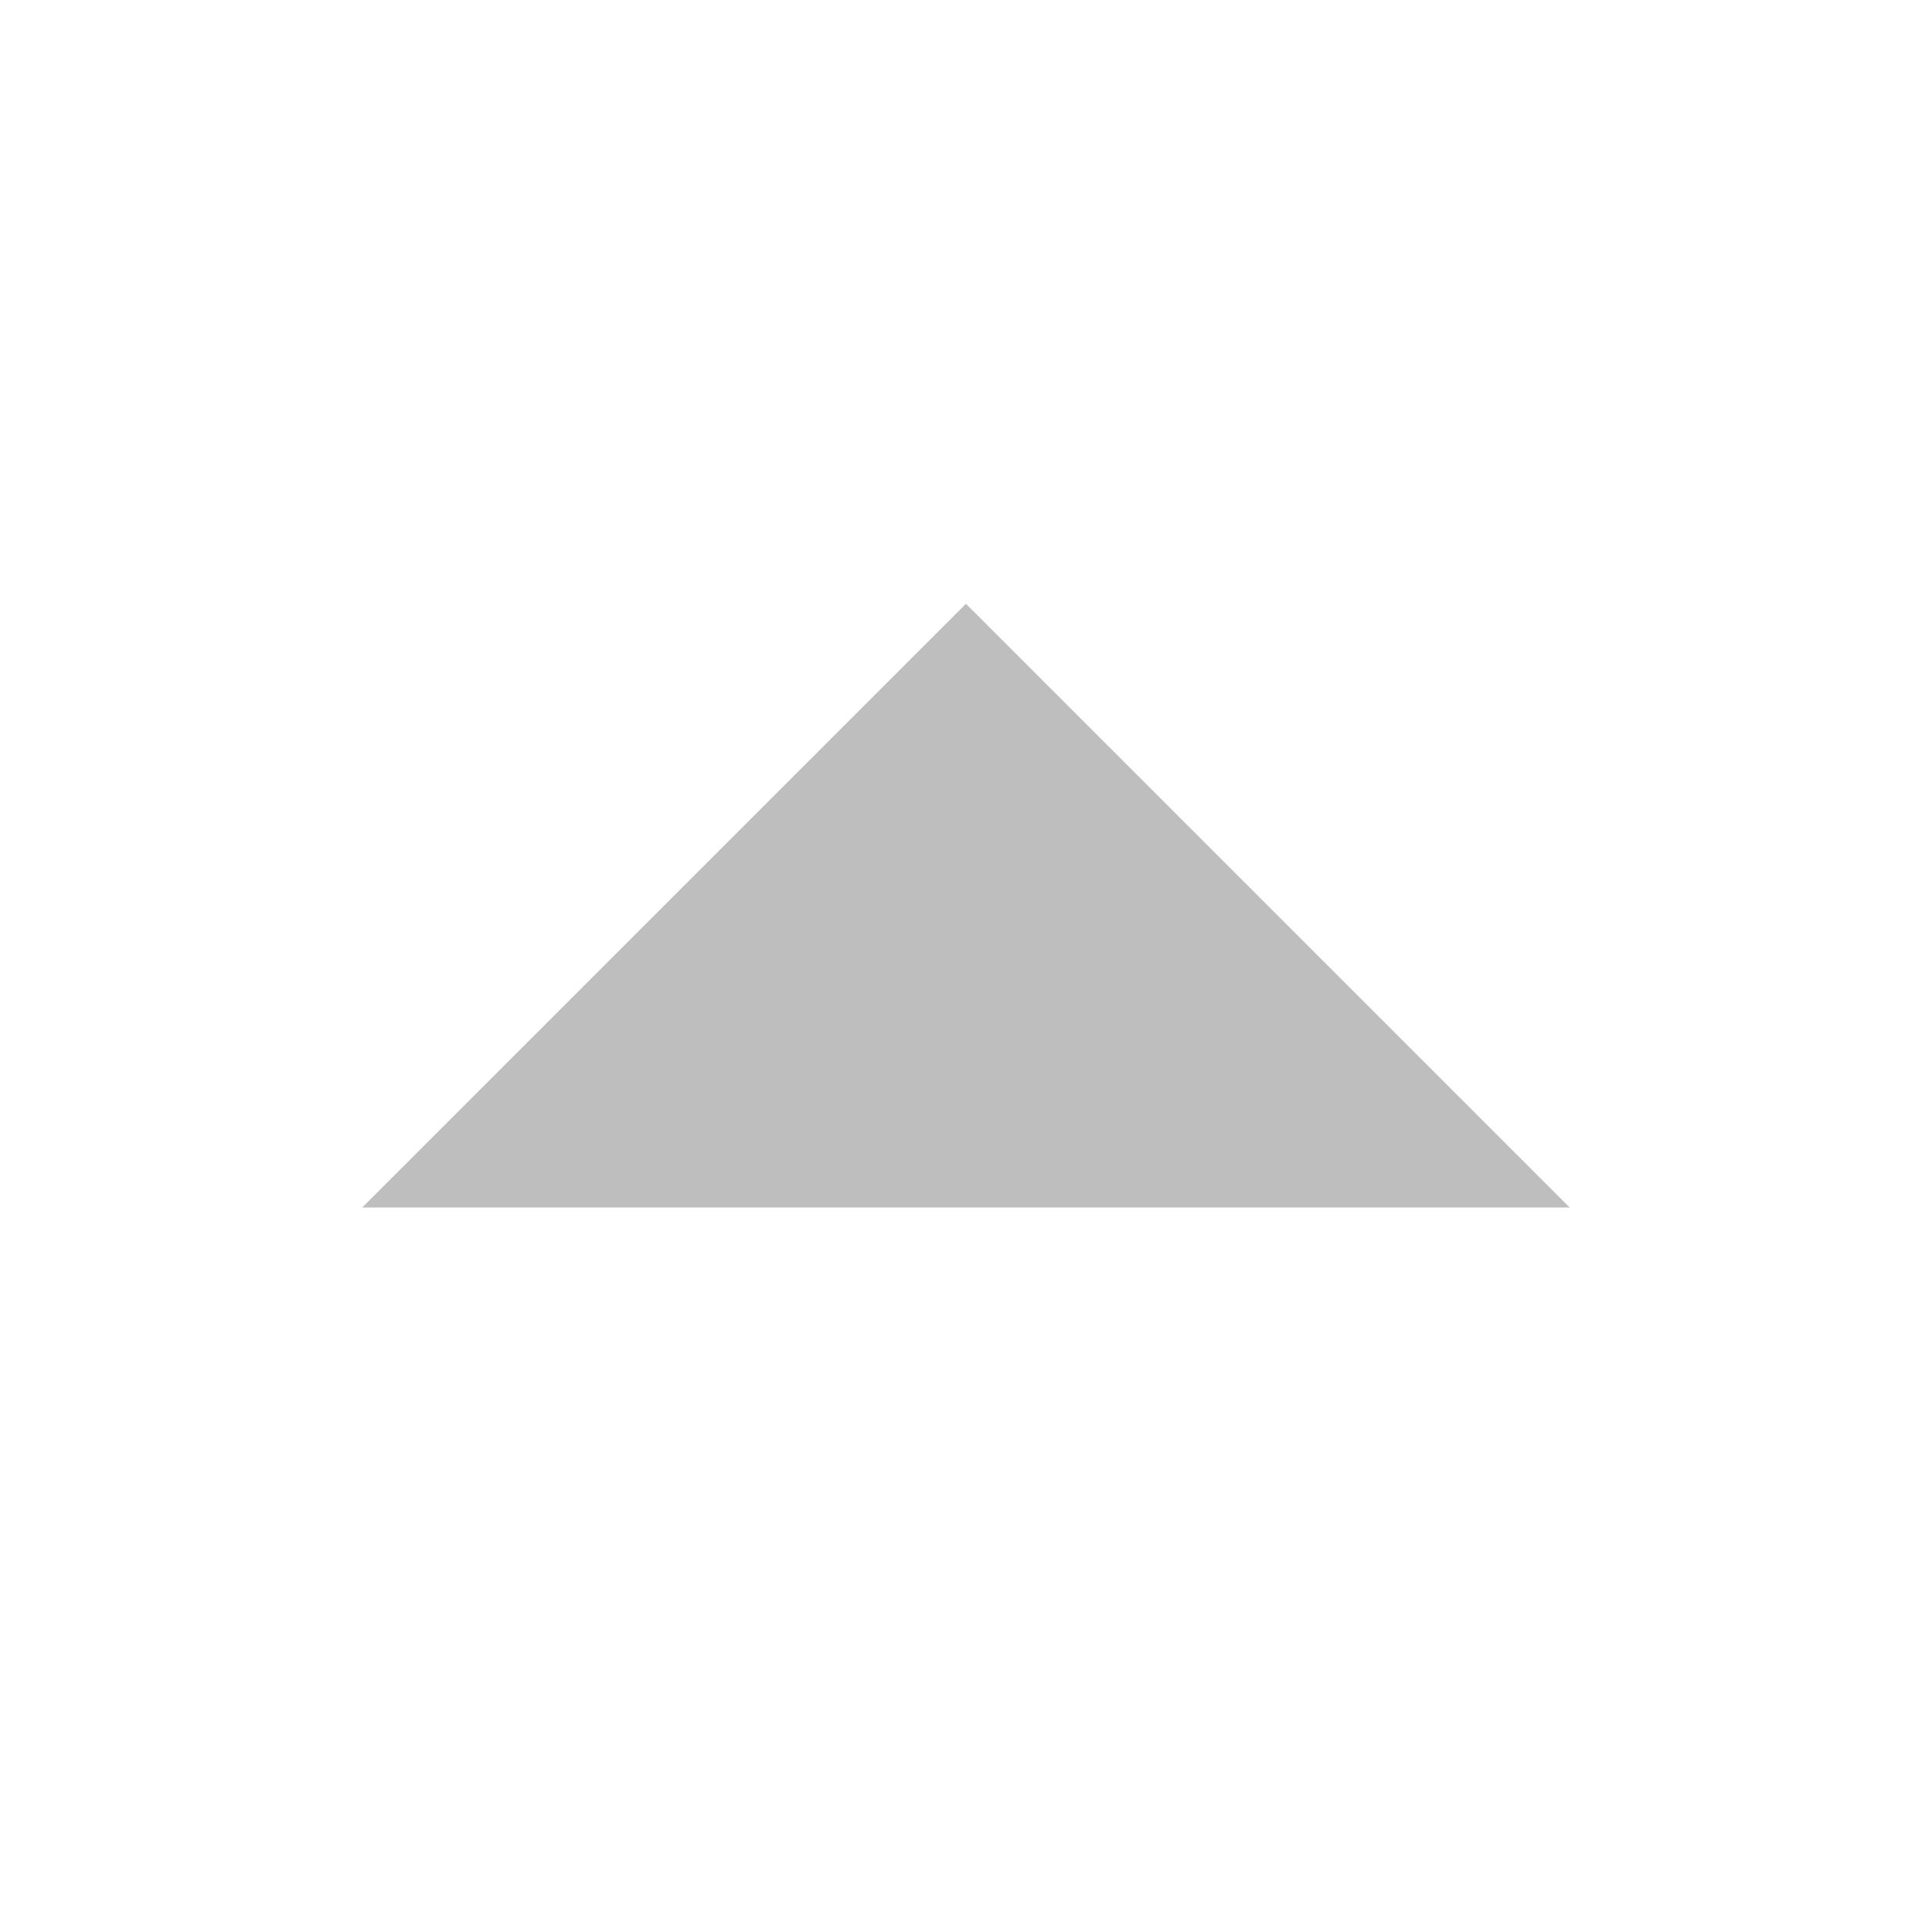
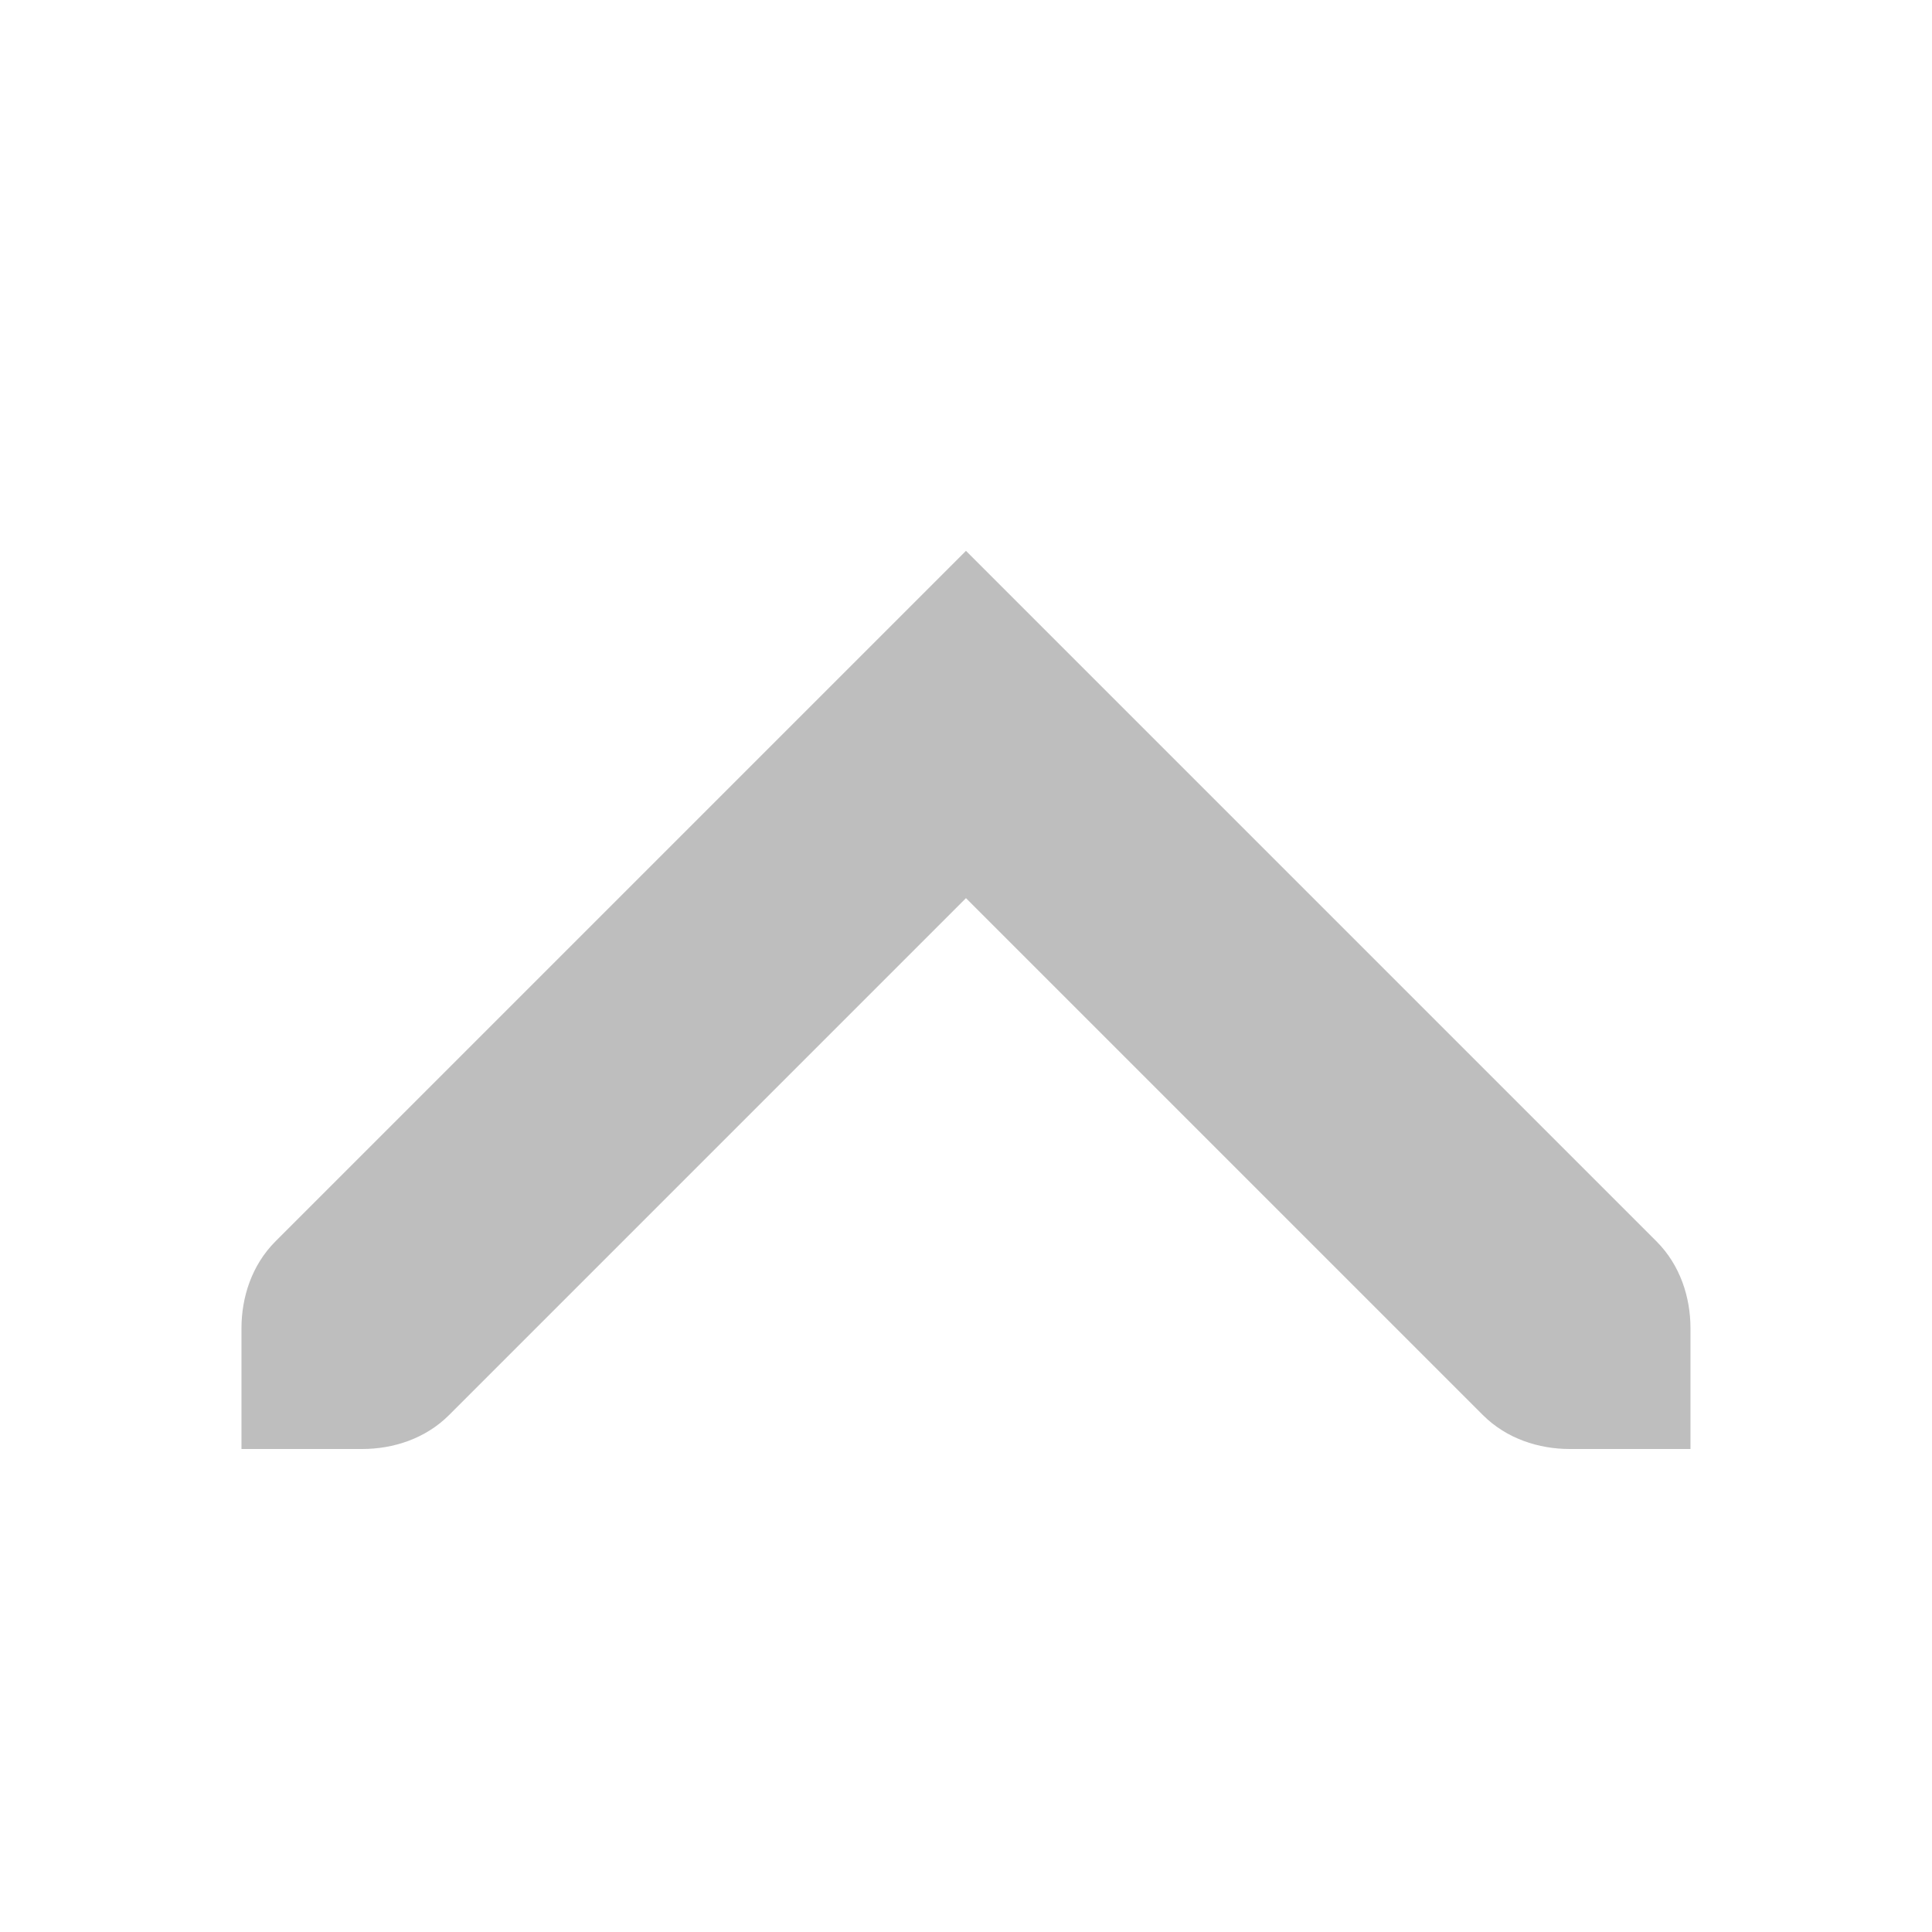
<svg xmlns="http://www.w3.org/2000/svg" height="16" id="svg7384" version="1.1" width="16">
  <defs id="defs7386" />
-   <g id="layer9" style="display:inline" transform="translate(-321.0002,-807)" />
-   <g id="layer10" style="display:inline" transform="translate(-321.0002,-807)" />
-   <g id="layer11" transform="translate(-321.0002,-807)" />
-   <g id="layer13" style="display:inline" transform="translate(-321.0002,-807)" />
-   <g id="layer14" transform="translate(-321.0002,-807)" />
-   <g id="layer15" style="display:inline" transform="translate(-321.0002,-807)" />
-   <g id="g71291" style="display:inline" transform="translate(-321.0002,-807)" />
-   <g id="g4953" style="display:inline" transform="translate(-321.0002,-807)" />
-   <g id="layer12" style="display:inline" transform="translate(-321.0002,-807)">
-     <path d="m 334,817 -5,-5 -5,5 z" id="path6418" style="fill:#bebebe;fill-opacity:1;stroke:none" />
+   <g id="layer9" style="display:inline" transform="translate(-201.0002,-747)" />
+   <g id="layer10" style="display:inline" transform="translate(-201.0002,-747)" />
+   <g id="layer11" transform="translate(-201.0002,-747)" />
+   <g id="layer13" style="display:inline" transform="translate(-201.0002,-747)" />
+   <g id="layer14" transform="translate(-201.0002,-747)" />
+   <g id="layer15" style="display:inline" transform="translate(-201.0002,-747)" />
+   <g id="g71291" style="display:inline" transform="translate(-201.0002,-747)" />
+   <g id="g4953" style="display:inline" transform="translate(-201.0002,-747)" />
+   <g id="layer12" style="display:inline" transform="translate(-201.0002,-747)">
+     <path d="m 209,751.562 -5.719,5.719 c -0.196,0.196 -0.281,0.463 -0.281,0.719 l 0,1 1,0 c 0.256,0 0.523,-0.085 0.719,-0.281 l 4.281,-4.281 4.281,4.281 c 0.196,0.196 0.463,0.281 0.719,0.281 l 1,0 0,-1 c 0,-0.256 -0.085,-0.523 -0.281,-0.719 z" id="rect6014-1-6-3-5-9" style="fill:#bebebe;fill-opacity:1;stroke:none;display:inline" />
  </g>
</svg>
